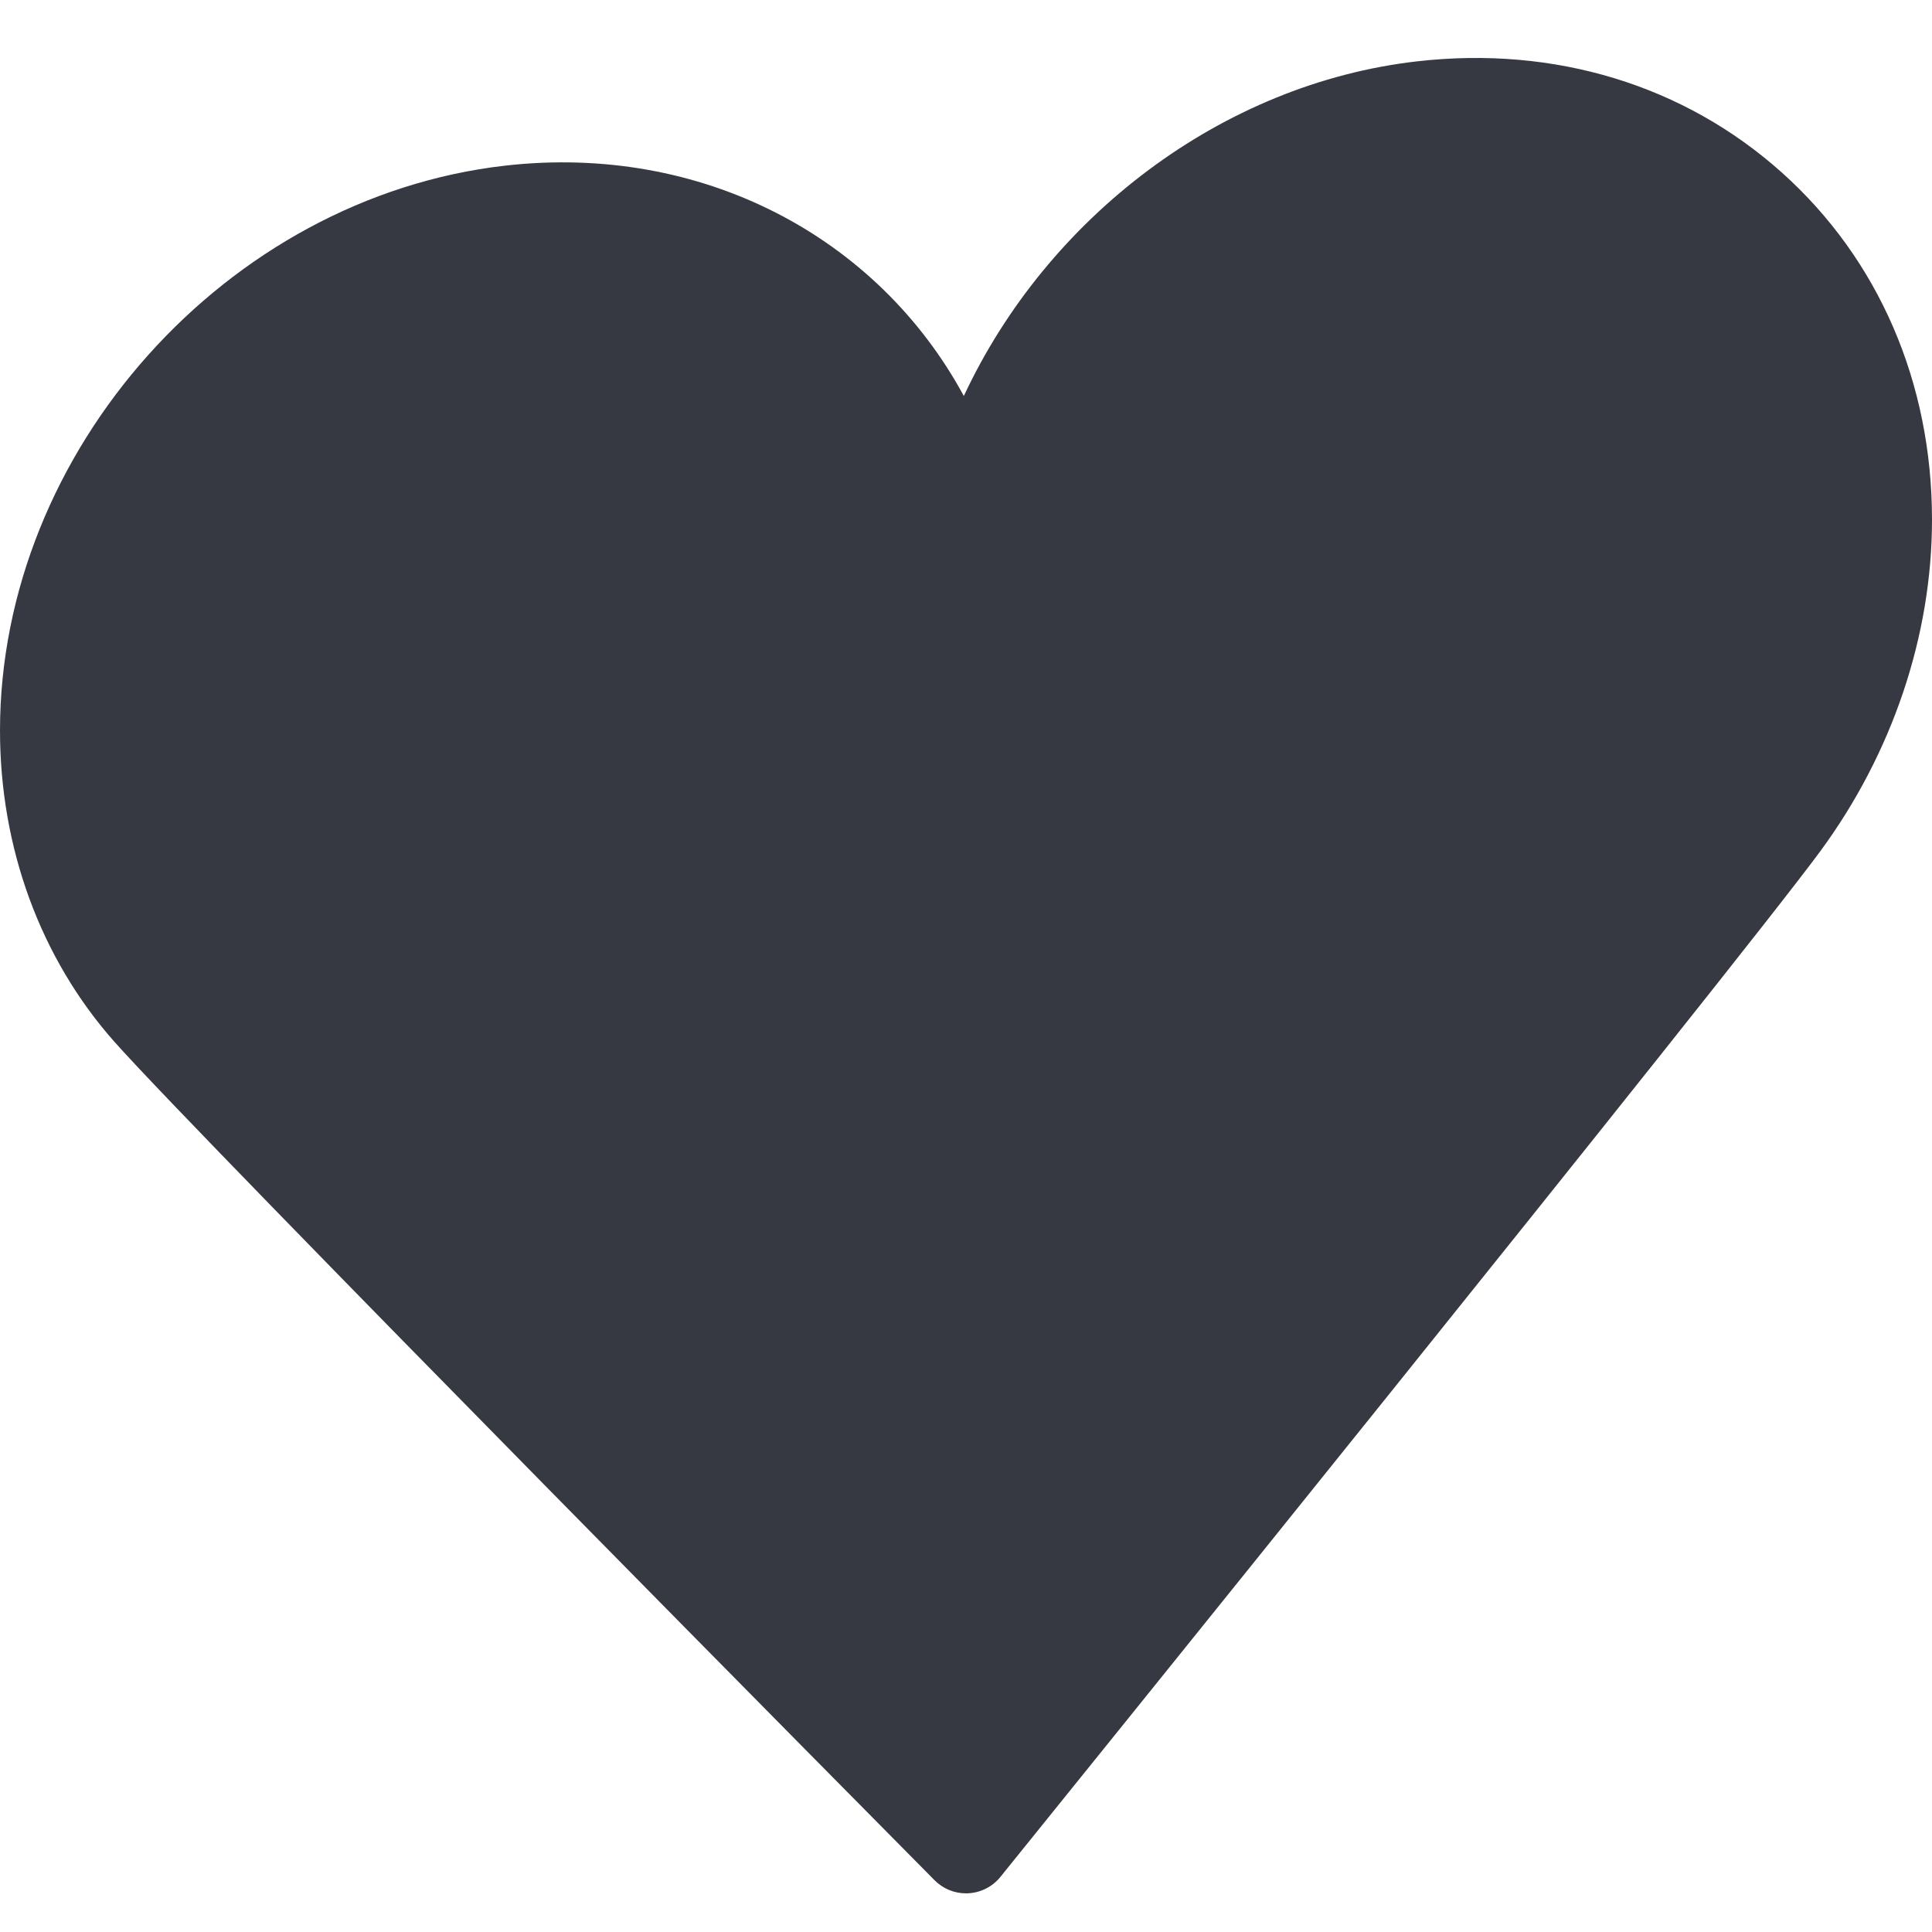
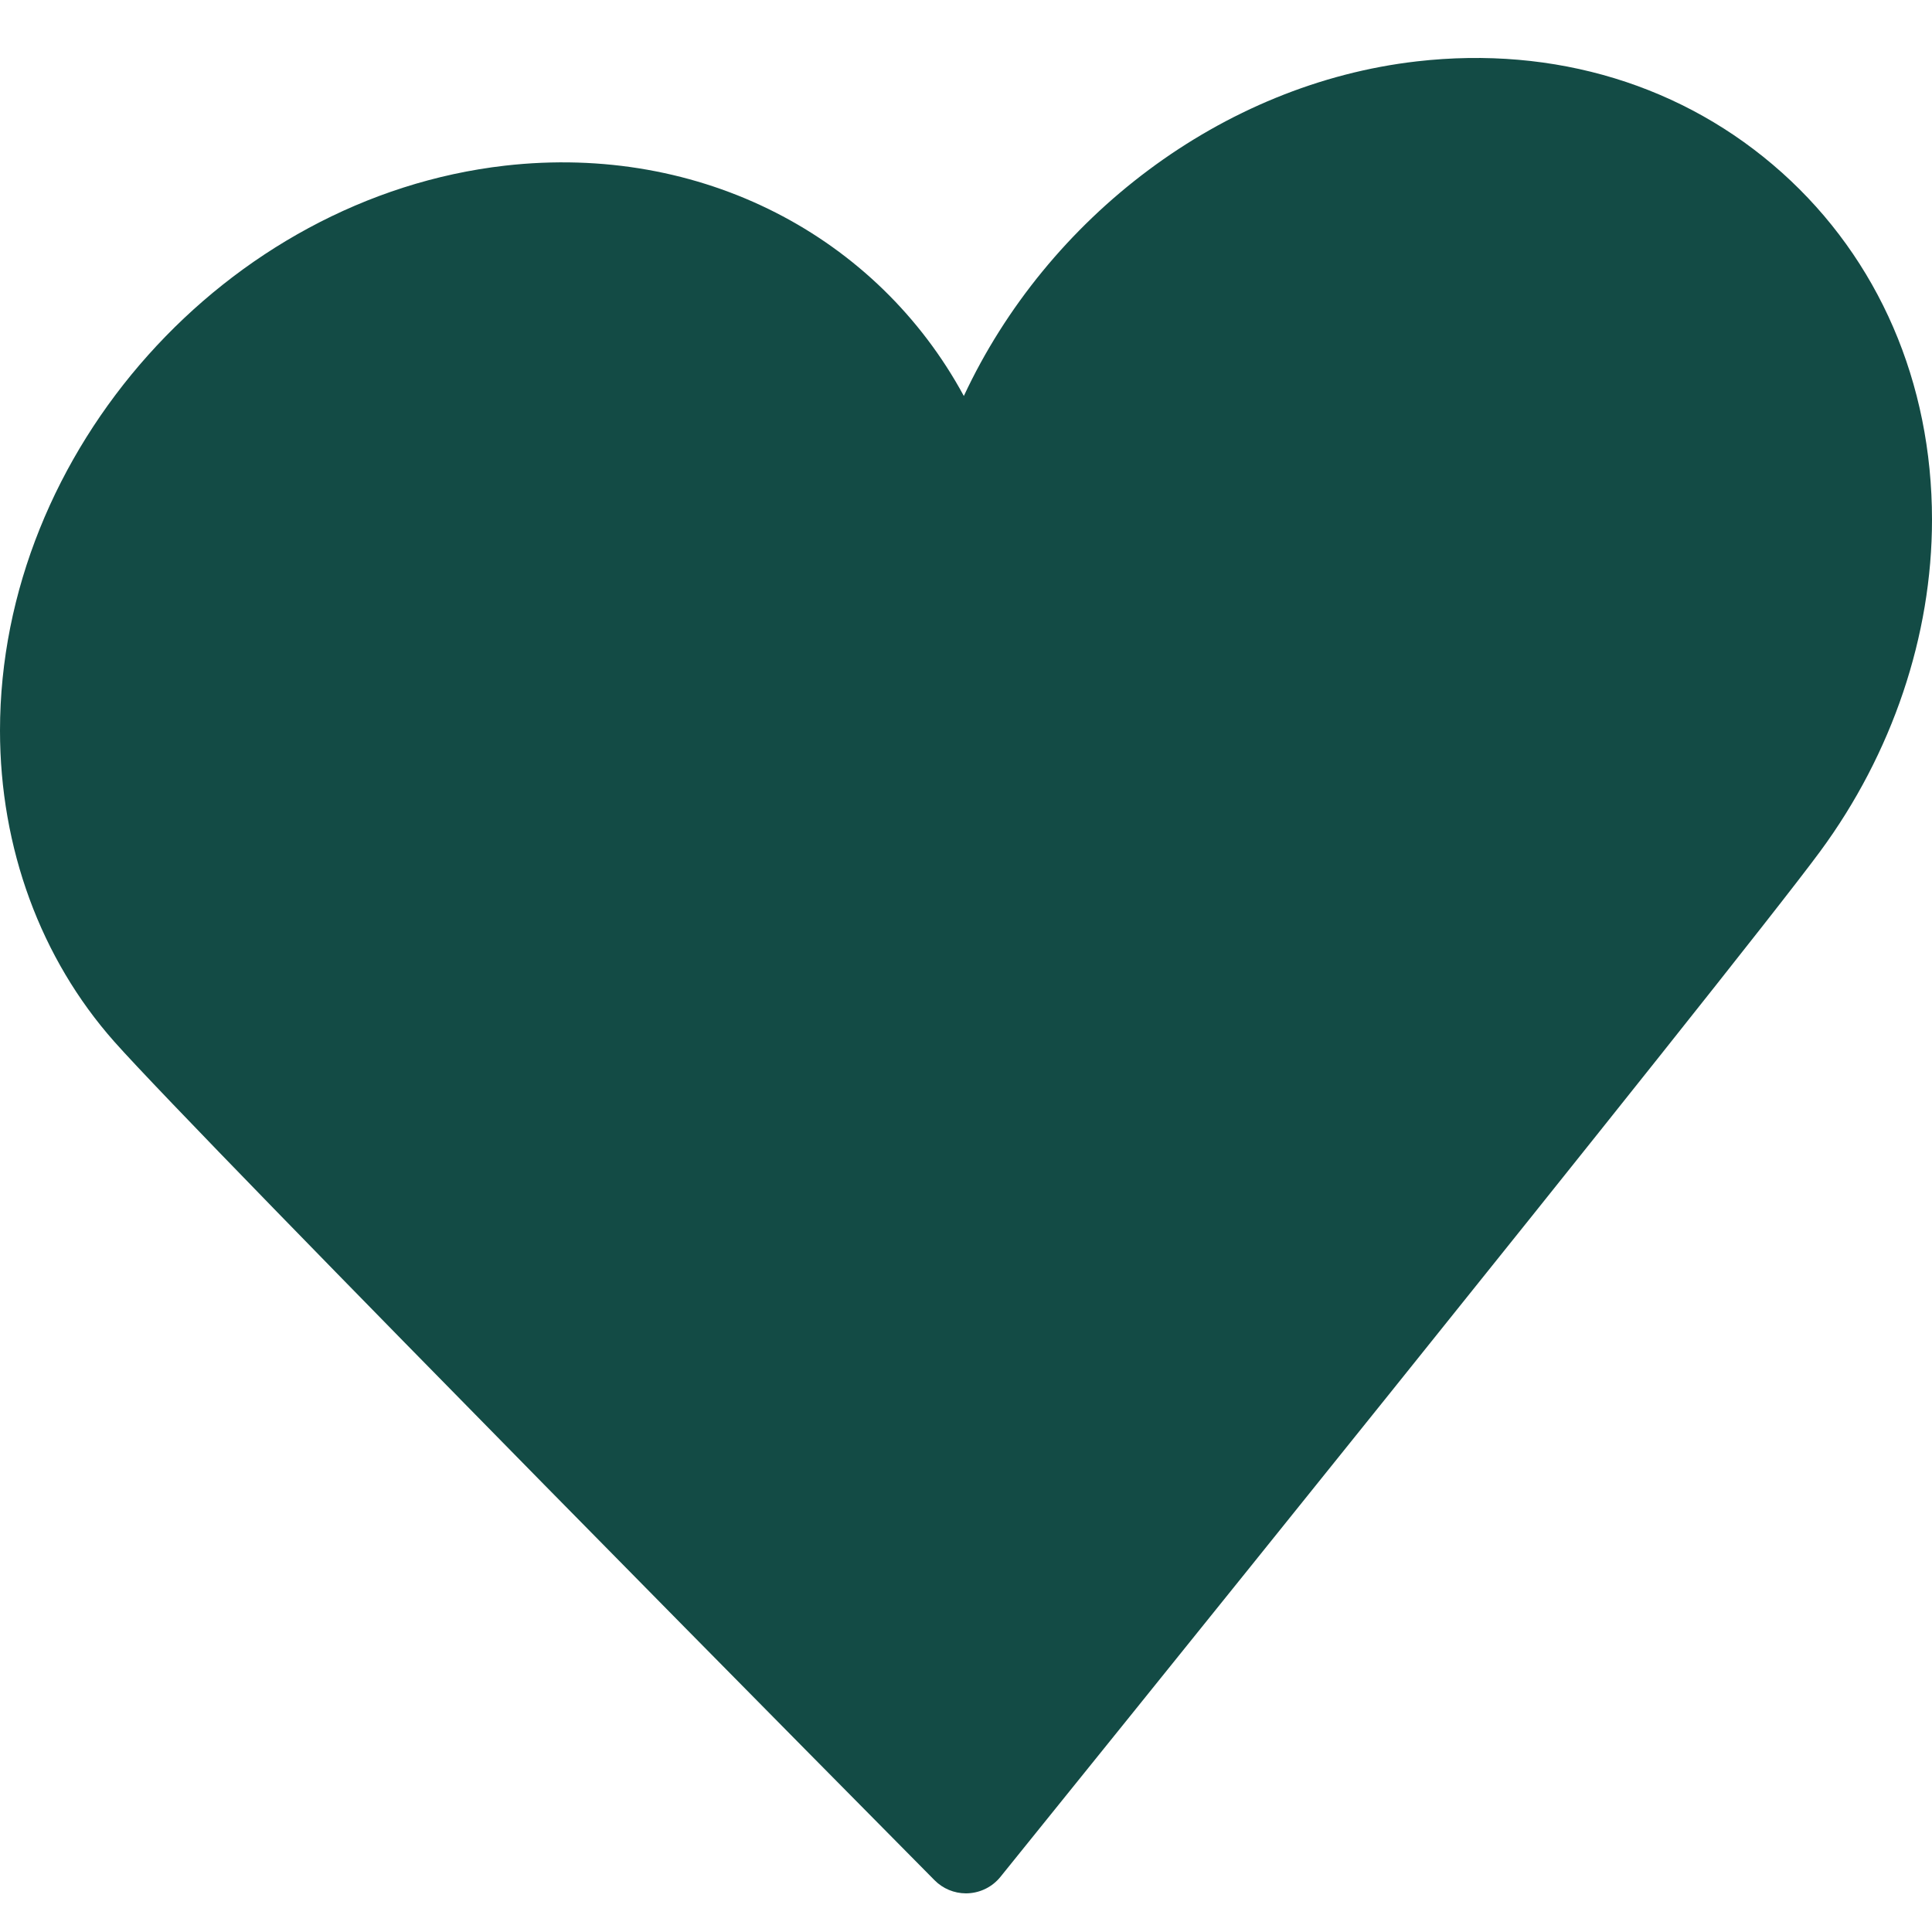
<svg xmlns="http://www.w3.org/2000/svg" width="100" height="100">
-   <path d="M92.229 8.932C87.176 4.407 80.474 2.359 73.34 3.176c-10.09 1.154-19.132 8.067-23.452 17.32-4.478-8.264-13.585-13.08-23.749-11.922C11.726 10.222 0 23.337 0 37.813c0 6.079 2.1 11.796 5.917 16.104 4.413 4.981 40.905 41.837 42.455 43.403A2.29 2.29 0 0 0 50 98c.04 0 .077-.002.117-.004a2.293 2.293 0 0 0 1.666-.85c1.55-1.92 38.032-47.105 42.428-53.077C97.944 39.002 100 32.904 100 26.9c0-7.098-2.761-13.479-7.771-17.969" fill="#373942" fill-rule="evenodd" />
+   <path d="M92.229 8.932C87.176 4.407 80.474 2.359 73.34 3.176c-10.09 1.154-19.132 8.067-23.452 17.32-4.478-8.264-13.585-13.08-23.749-11.922C11.726 10.222 0 23.337 0 37.813c0 6.079 2.1 11.796 5.917 16.104 4.413 4.981 40.905 41.837 42.455 43.403A2.29 2.29 0 0 0 50 98c.04 0 .077-.002.117-.004a2.293 2.293 0 0 0 1.666-.85c1.55-1.92 38.032-47.105 42.428-53.077C97.944 39.002 100 32.904 100 26.9c0-7.098-2.761-13.479-7.771-17.969" fill="#134B45" fill-rule="evenodd" />
</svg>
